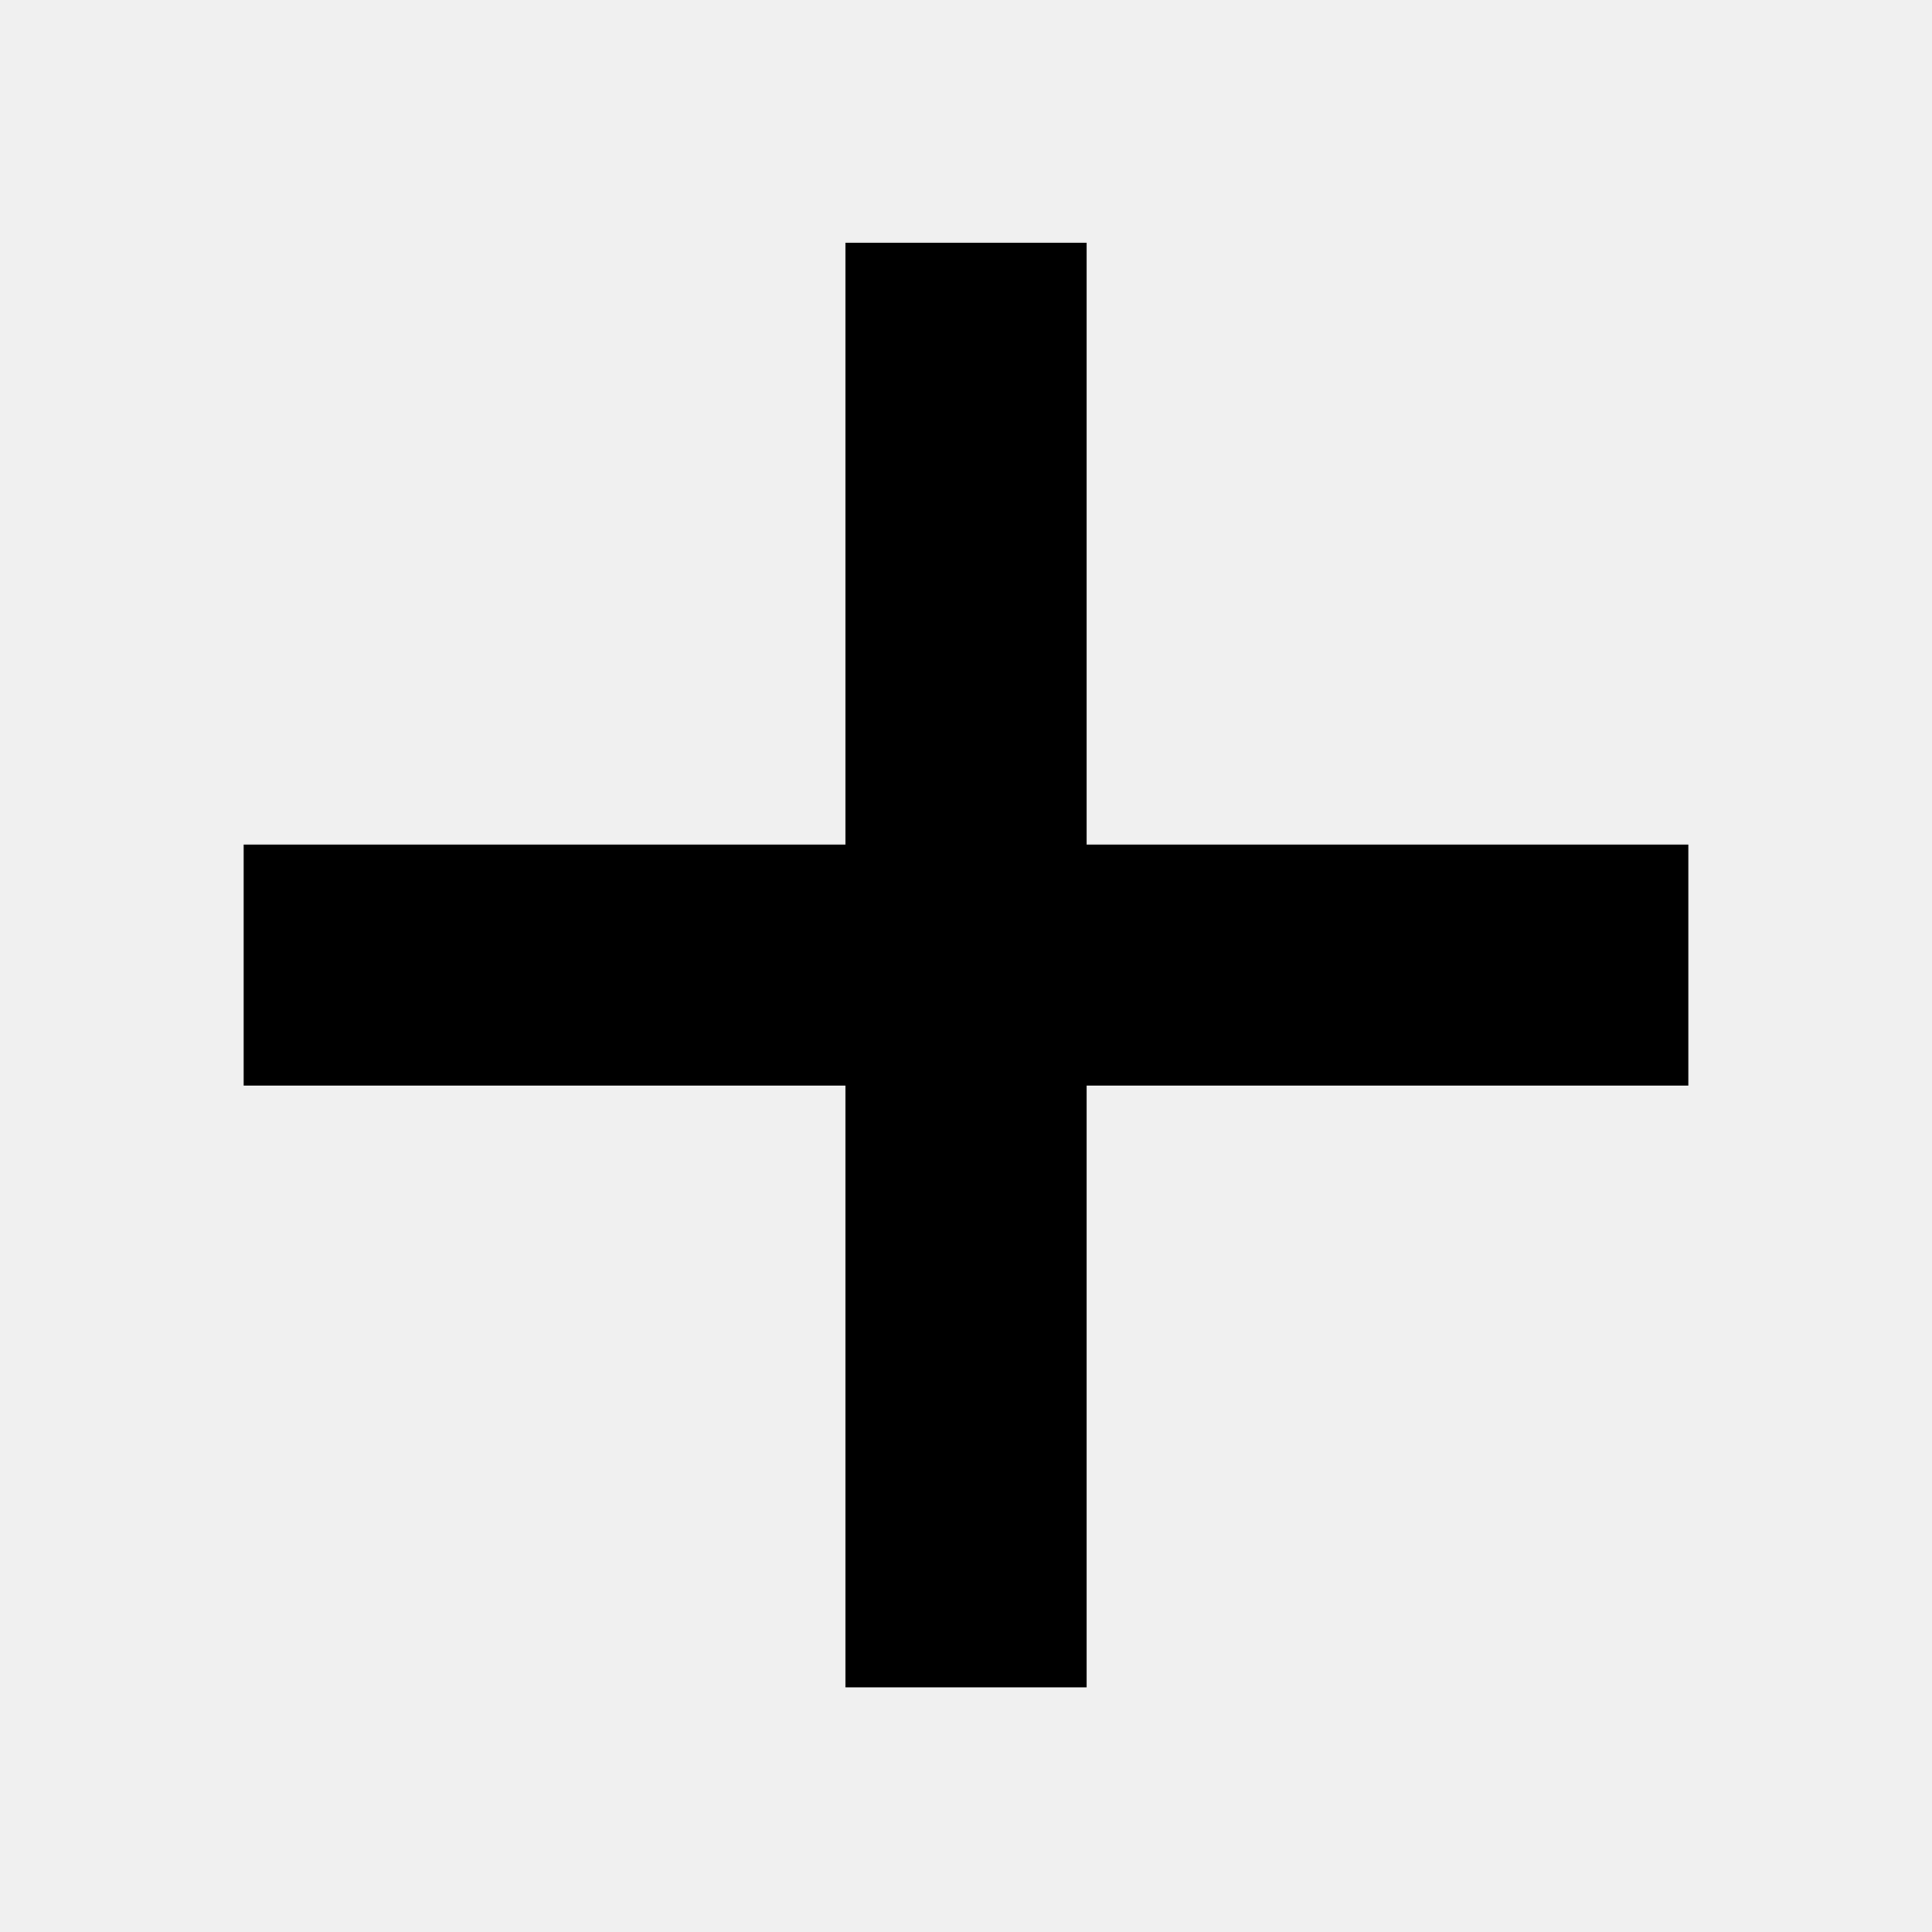
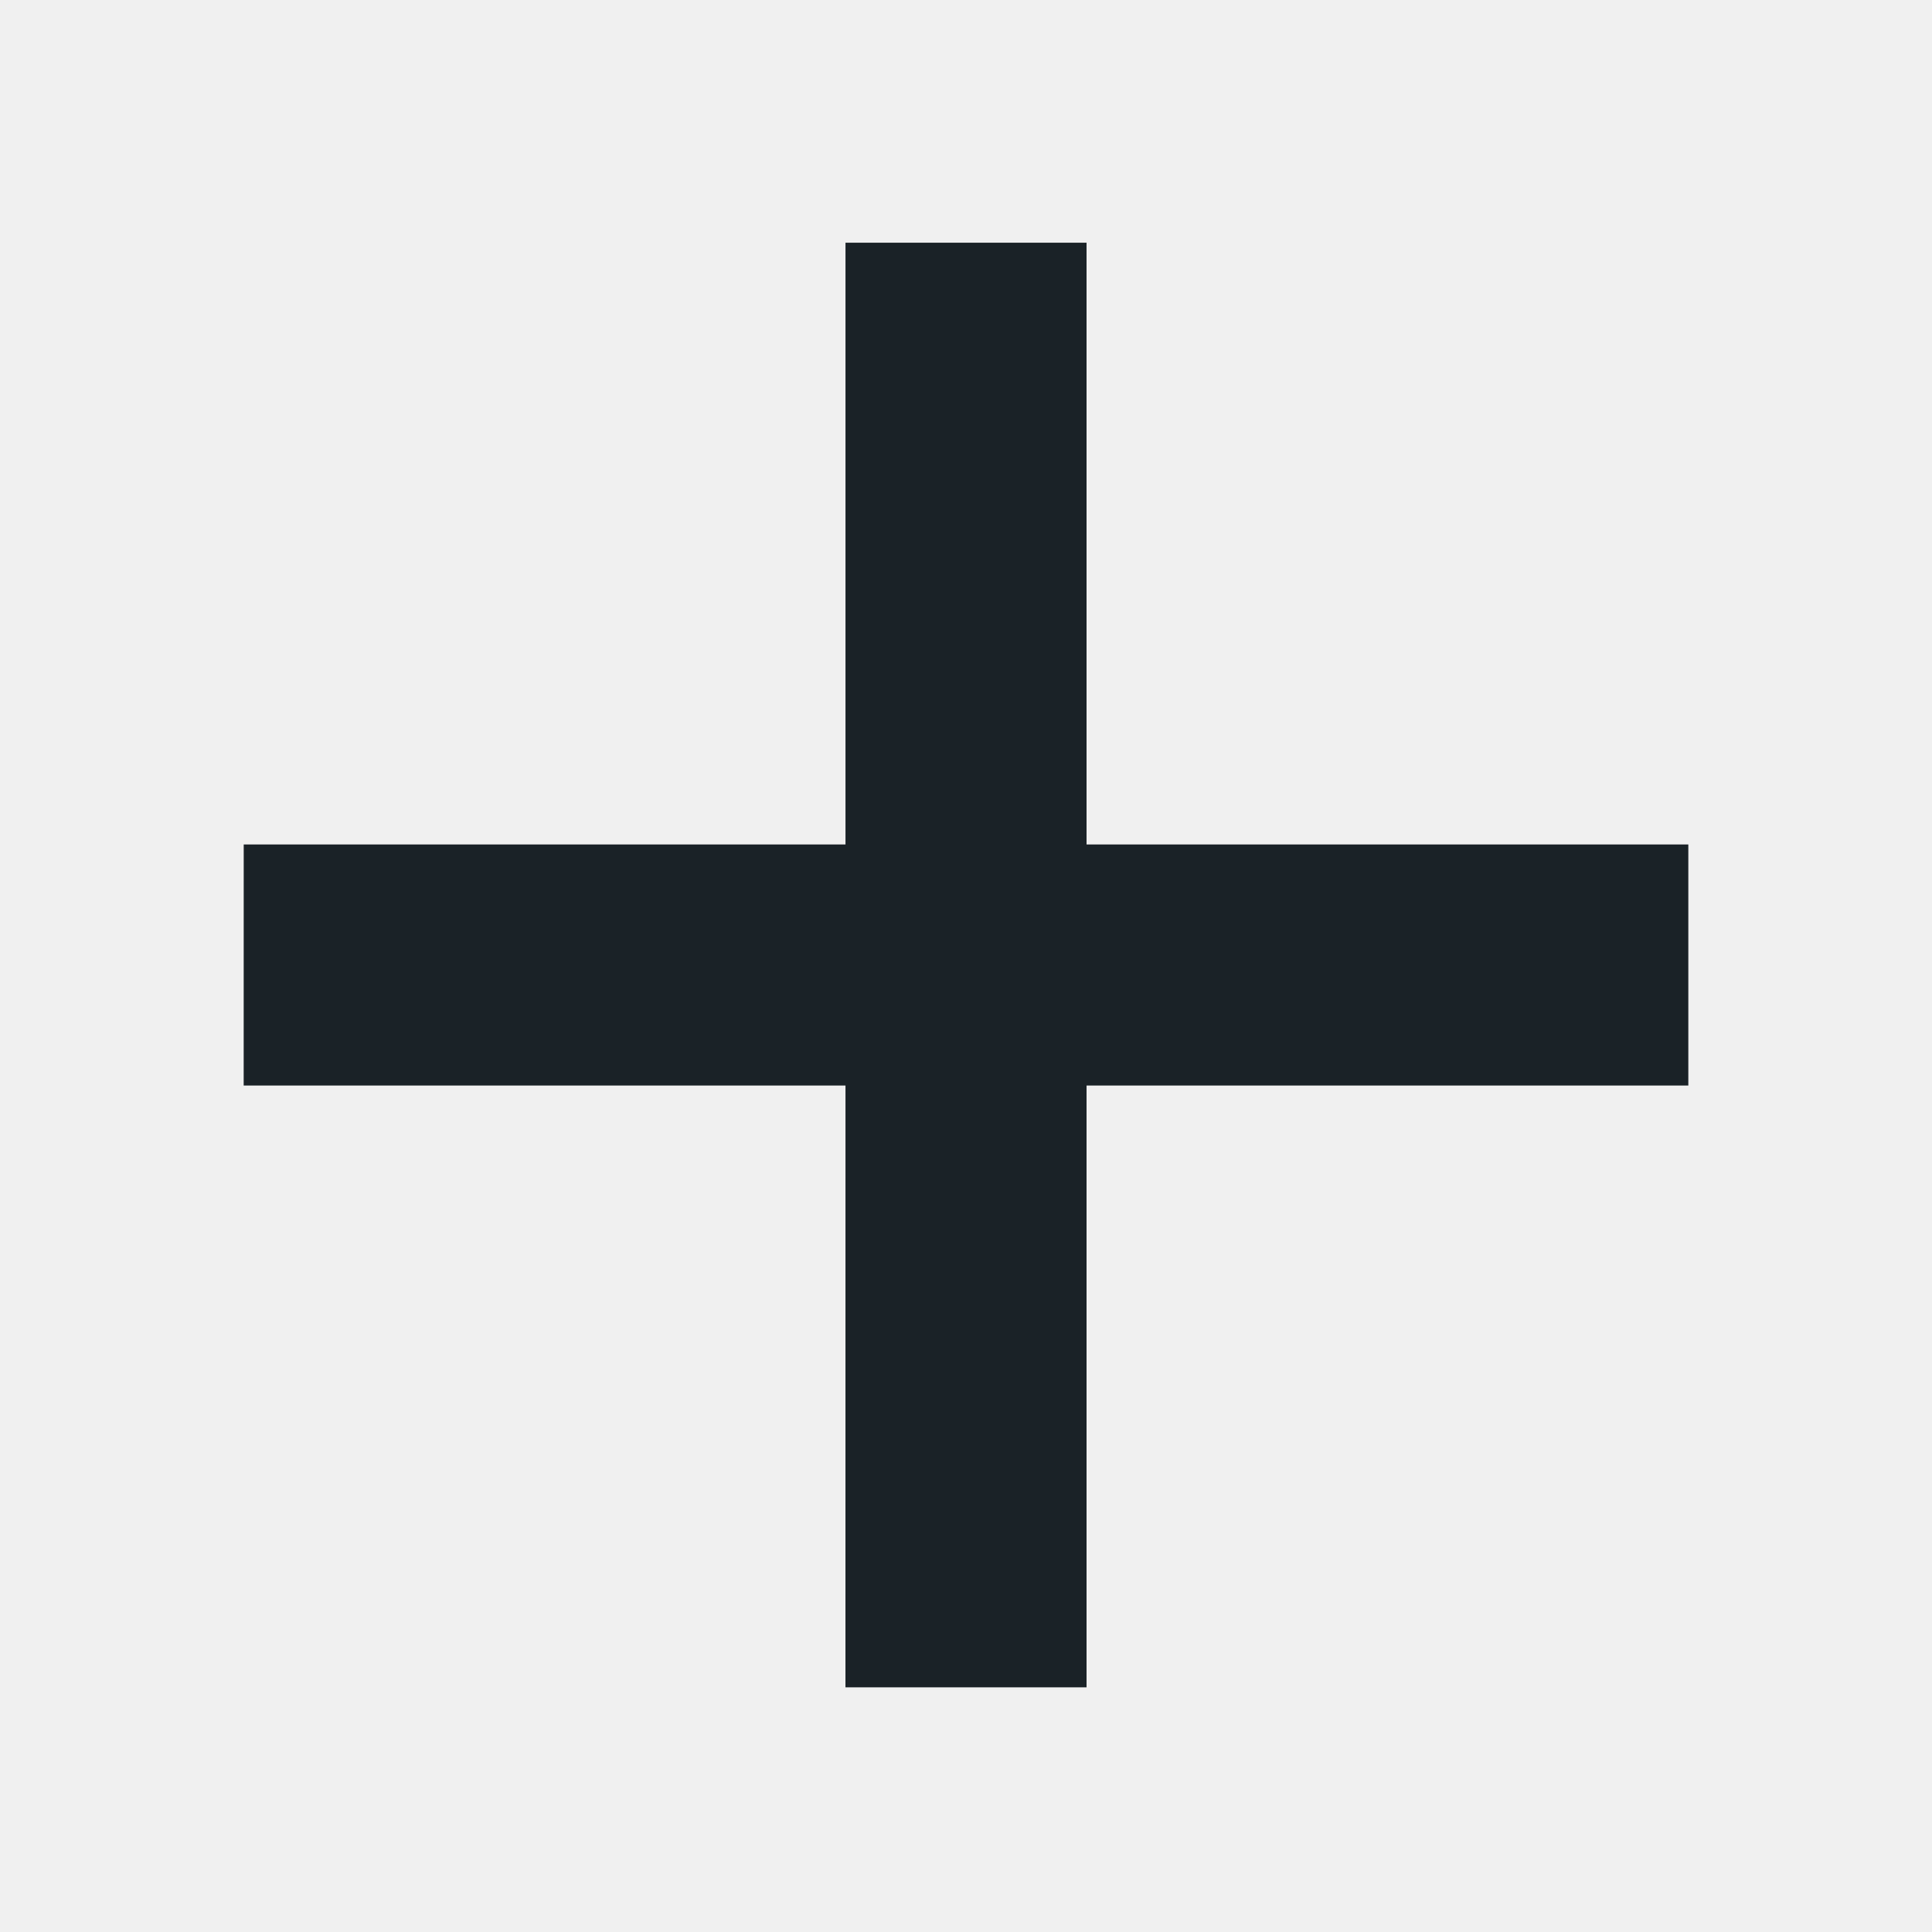
- <svg xmlns="http://www.w3.org/2000/svg" viewBox="0 0 24 24" width="24" height="24">
-   <polygon points="20.973 13.485 20.973 10.491 13.498 10.491 13.498 3.015 10.503 3.015 10.503 10.491 3.027 10.491 3.027 13.485 10.503 13.485 10.503 20.961 13.498 20.961 13.498 13.485 20.973 13.485" />
+ <svg xmlns="http://www.w3.org/2000/svg" xmlns:xlink="http://www.w3.org/1999/xlink" width="48" height="48" viewBox="0 0 48 48">
+   <defs>
+     <symbol id="Icon-plus">
+       <polygon points="41.946 26.97 41.946 20.981 26.995 20.981 26.995 6.03 21.006 6.03 21.006 20.981 6.055 20.981 6.054 26.97 21.006 26.97 21.005 41.921 26.995 41.921 26.995 26.97 41.946 26.97" class="" style="" />
+     </symbol>
+   </defs>
+   <view id="default" viewBox="0 0 48 48" />
+   <use data-variant="default" xlink:href="#Icon-plus" x="0" y="0" fill="#1A2227" />
+   <view id="primary" viewBox="0 48 48 48" />
+   <use data-variant="primary" xlink:href="#Icon-plus" x="0" y="48" fill="#FDE83C" />
+   <view id="secondary" viewBox="0 96 48 48" />
+   <use data-variant="secondary" xlink:href="#Icon-plus" x="0" y="96" fill="#078942" />
+   <view id="dark" viewBox="0 144 48 48" />
+   <use data-variant="dark" xlink:href="#Icon-plus" x="0" y="144" fill="#1A2227" />
+   <view id="light" viewBox="0 192 48 48" />
+   <use data-variant="light" xlink:href="#Icon-plus" x="0" y="192" fill="#FFFFFF" />
+   <view id="correct" viewBox="0 240 48 48" />
+   <use data-variant="correct" xlink:href="#Icon-plus" x="0" y="240" fill="#00A85A" />
+   <view id="error" viewBox="0 288 48 48" />
+   <use data-variant="error" xlink:href="#Icon-plus" x="0" y="288" fill="#E60510" />
+   <view id="text" viewBox="0 336 48 48" />
+   <use data-variant="text" xlink:href="#Icon-plus" x="0" y="336" fill="#1A2227" />
+   <view id="neutral" viewBox="0 384 48 48" />
+   <use data-variant="neutral" xlink:href="#Icon-plus" x="0" y="384" fill="#e5e5e5" />
+   <view id="highlight" viewBox="0 432 48 48" />
+   <use data-variant="highlight" xlink:href="#Icon-plus" x="0" y="432" fill="#FDE83C" />
+   <view id="link" viewBox="0 480 48 48" />
+   <use data-variant="link" xlink:href="#Icon-plus" x="0" y="480" fill="#065395" />
+   <view id="border" viewBox="0 528 48 48" />
+   <use data-variant="border" xlink:href="#Icon-plus" x="0" y="528" fill="#E2E6EC" />
+   <view id="disabled" viewBox="0 576 48 48" />
+   <use data-variant="disabled" xlink:href="#Icon-plus" x="0" y="576" fill="#D2D8E1" />
</svg>
